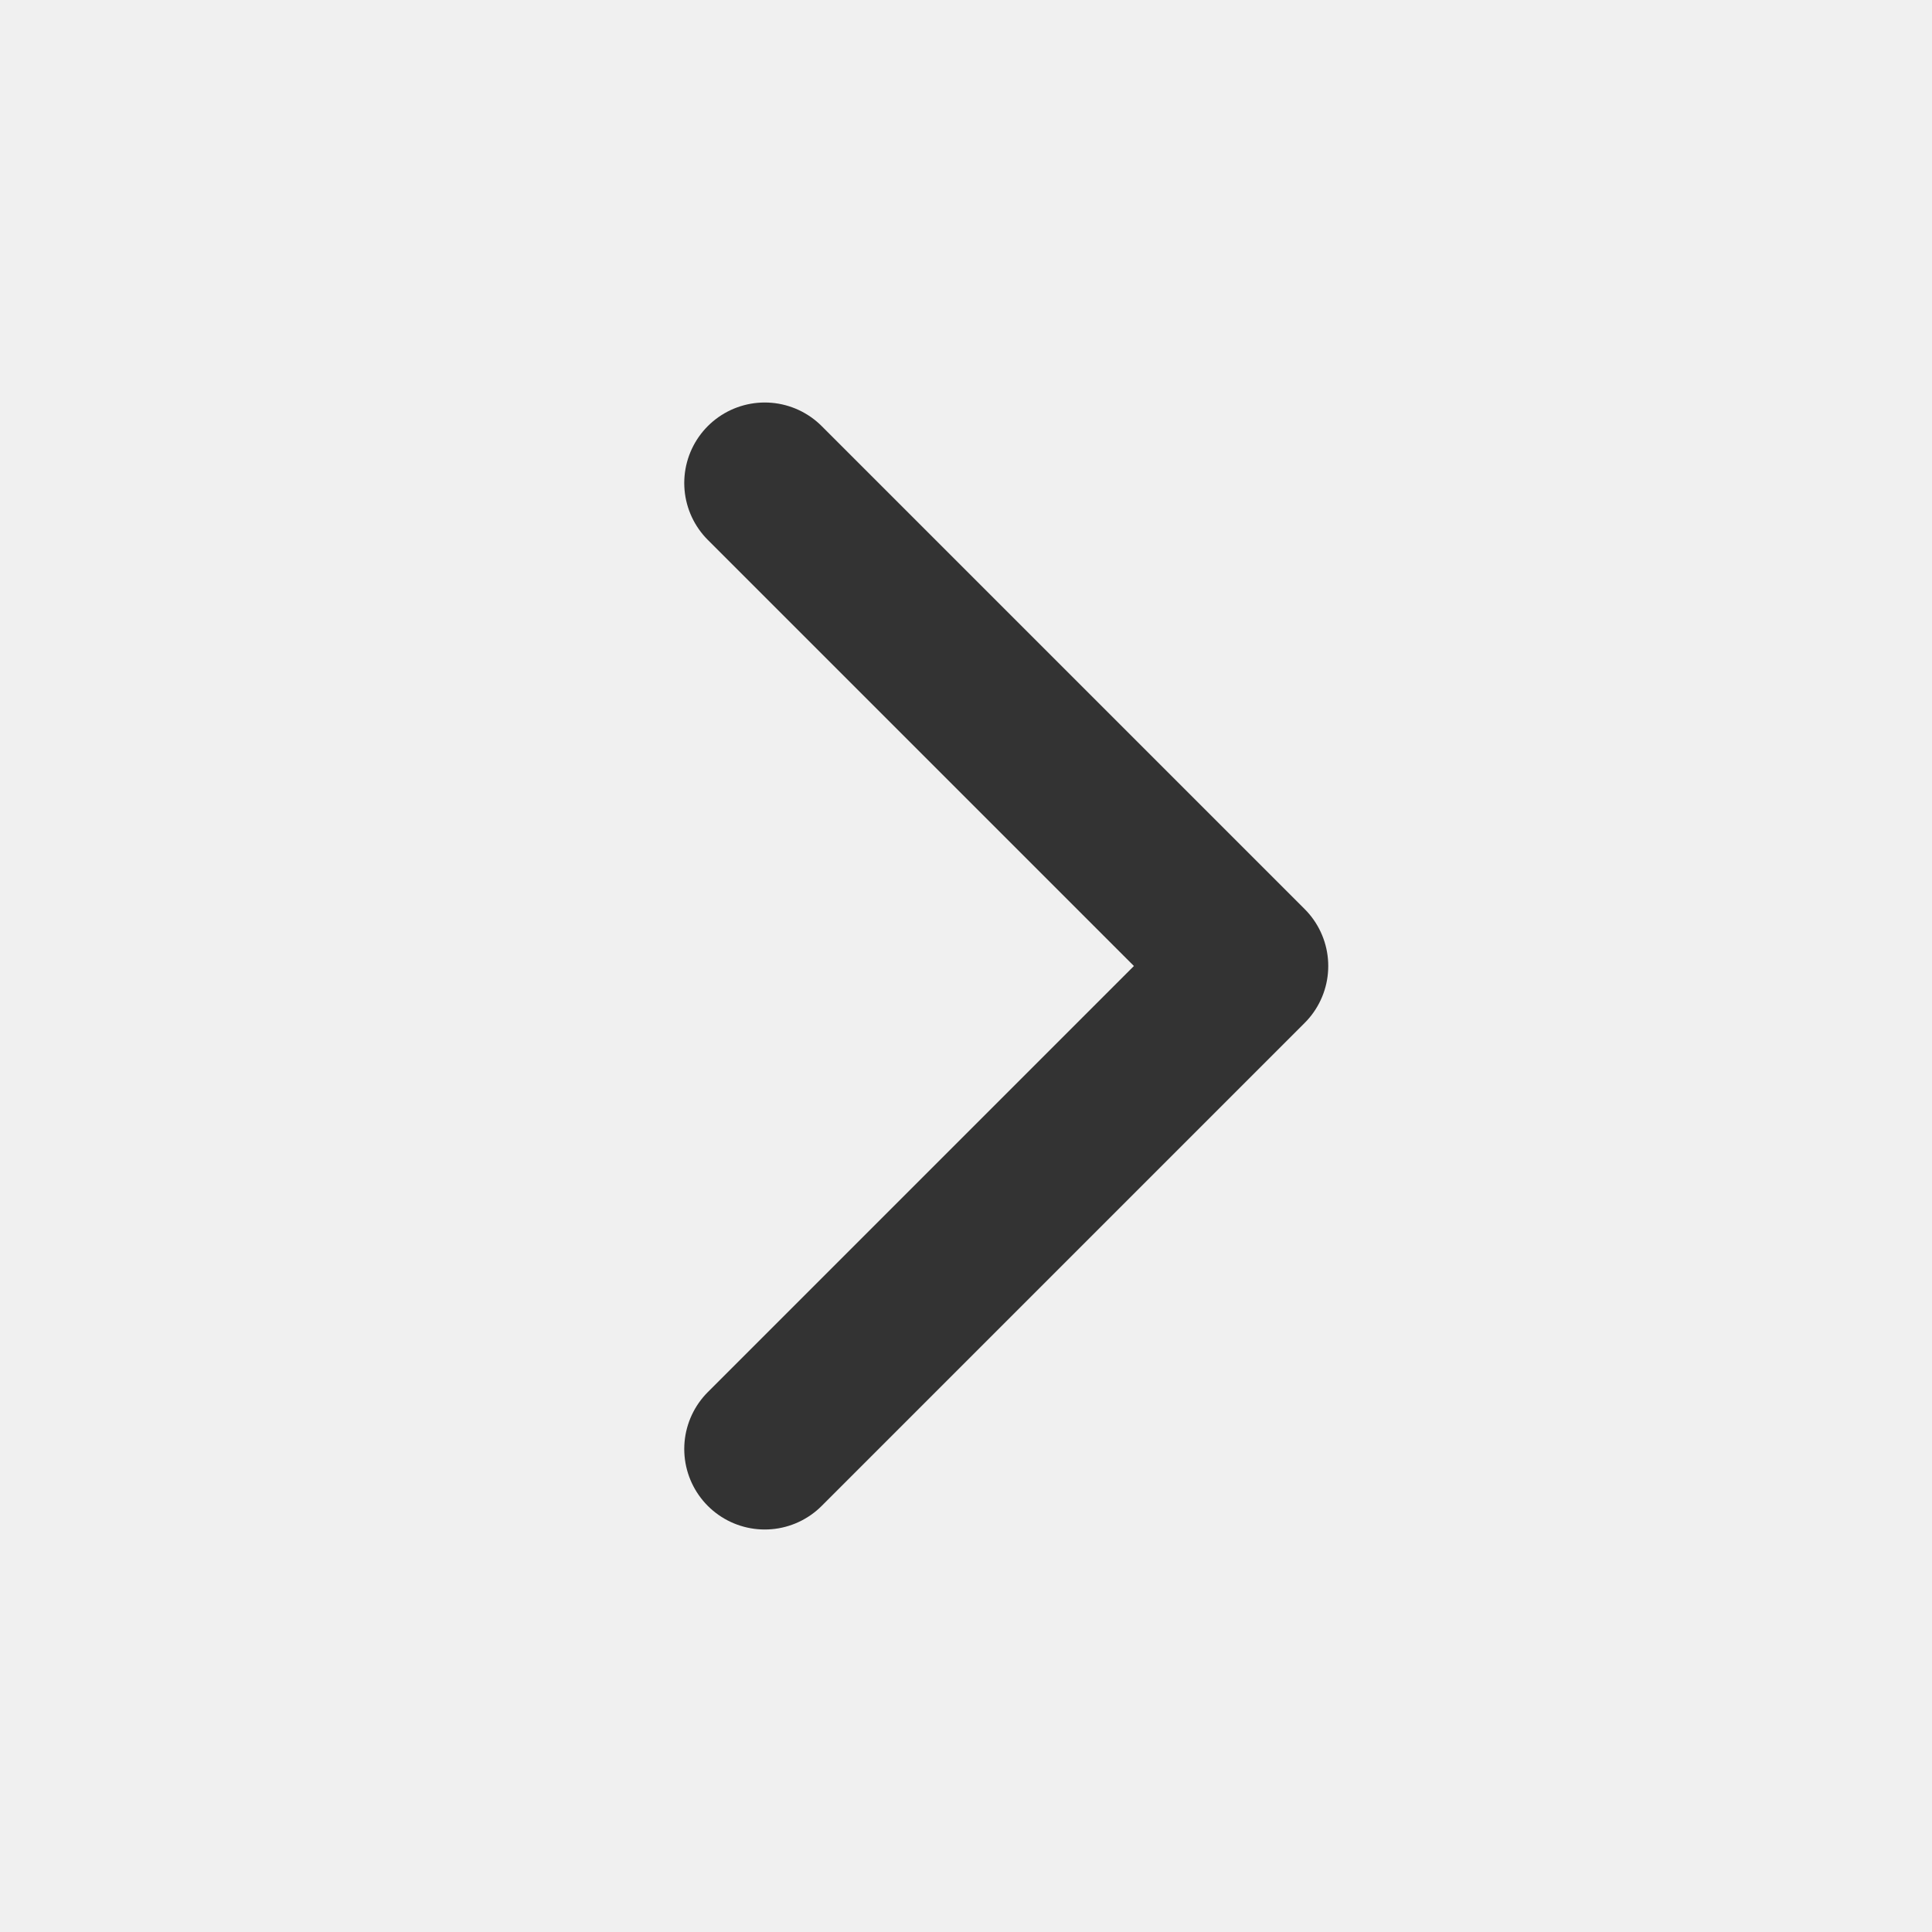
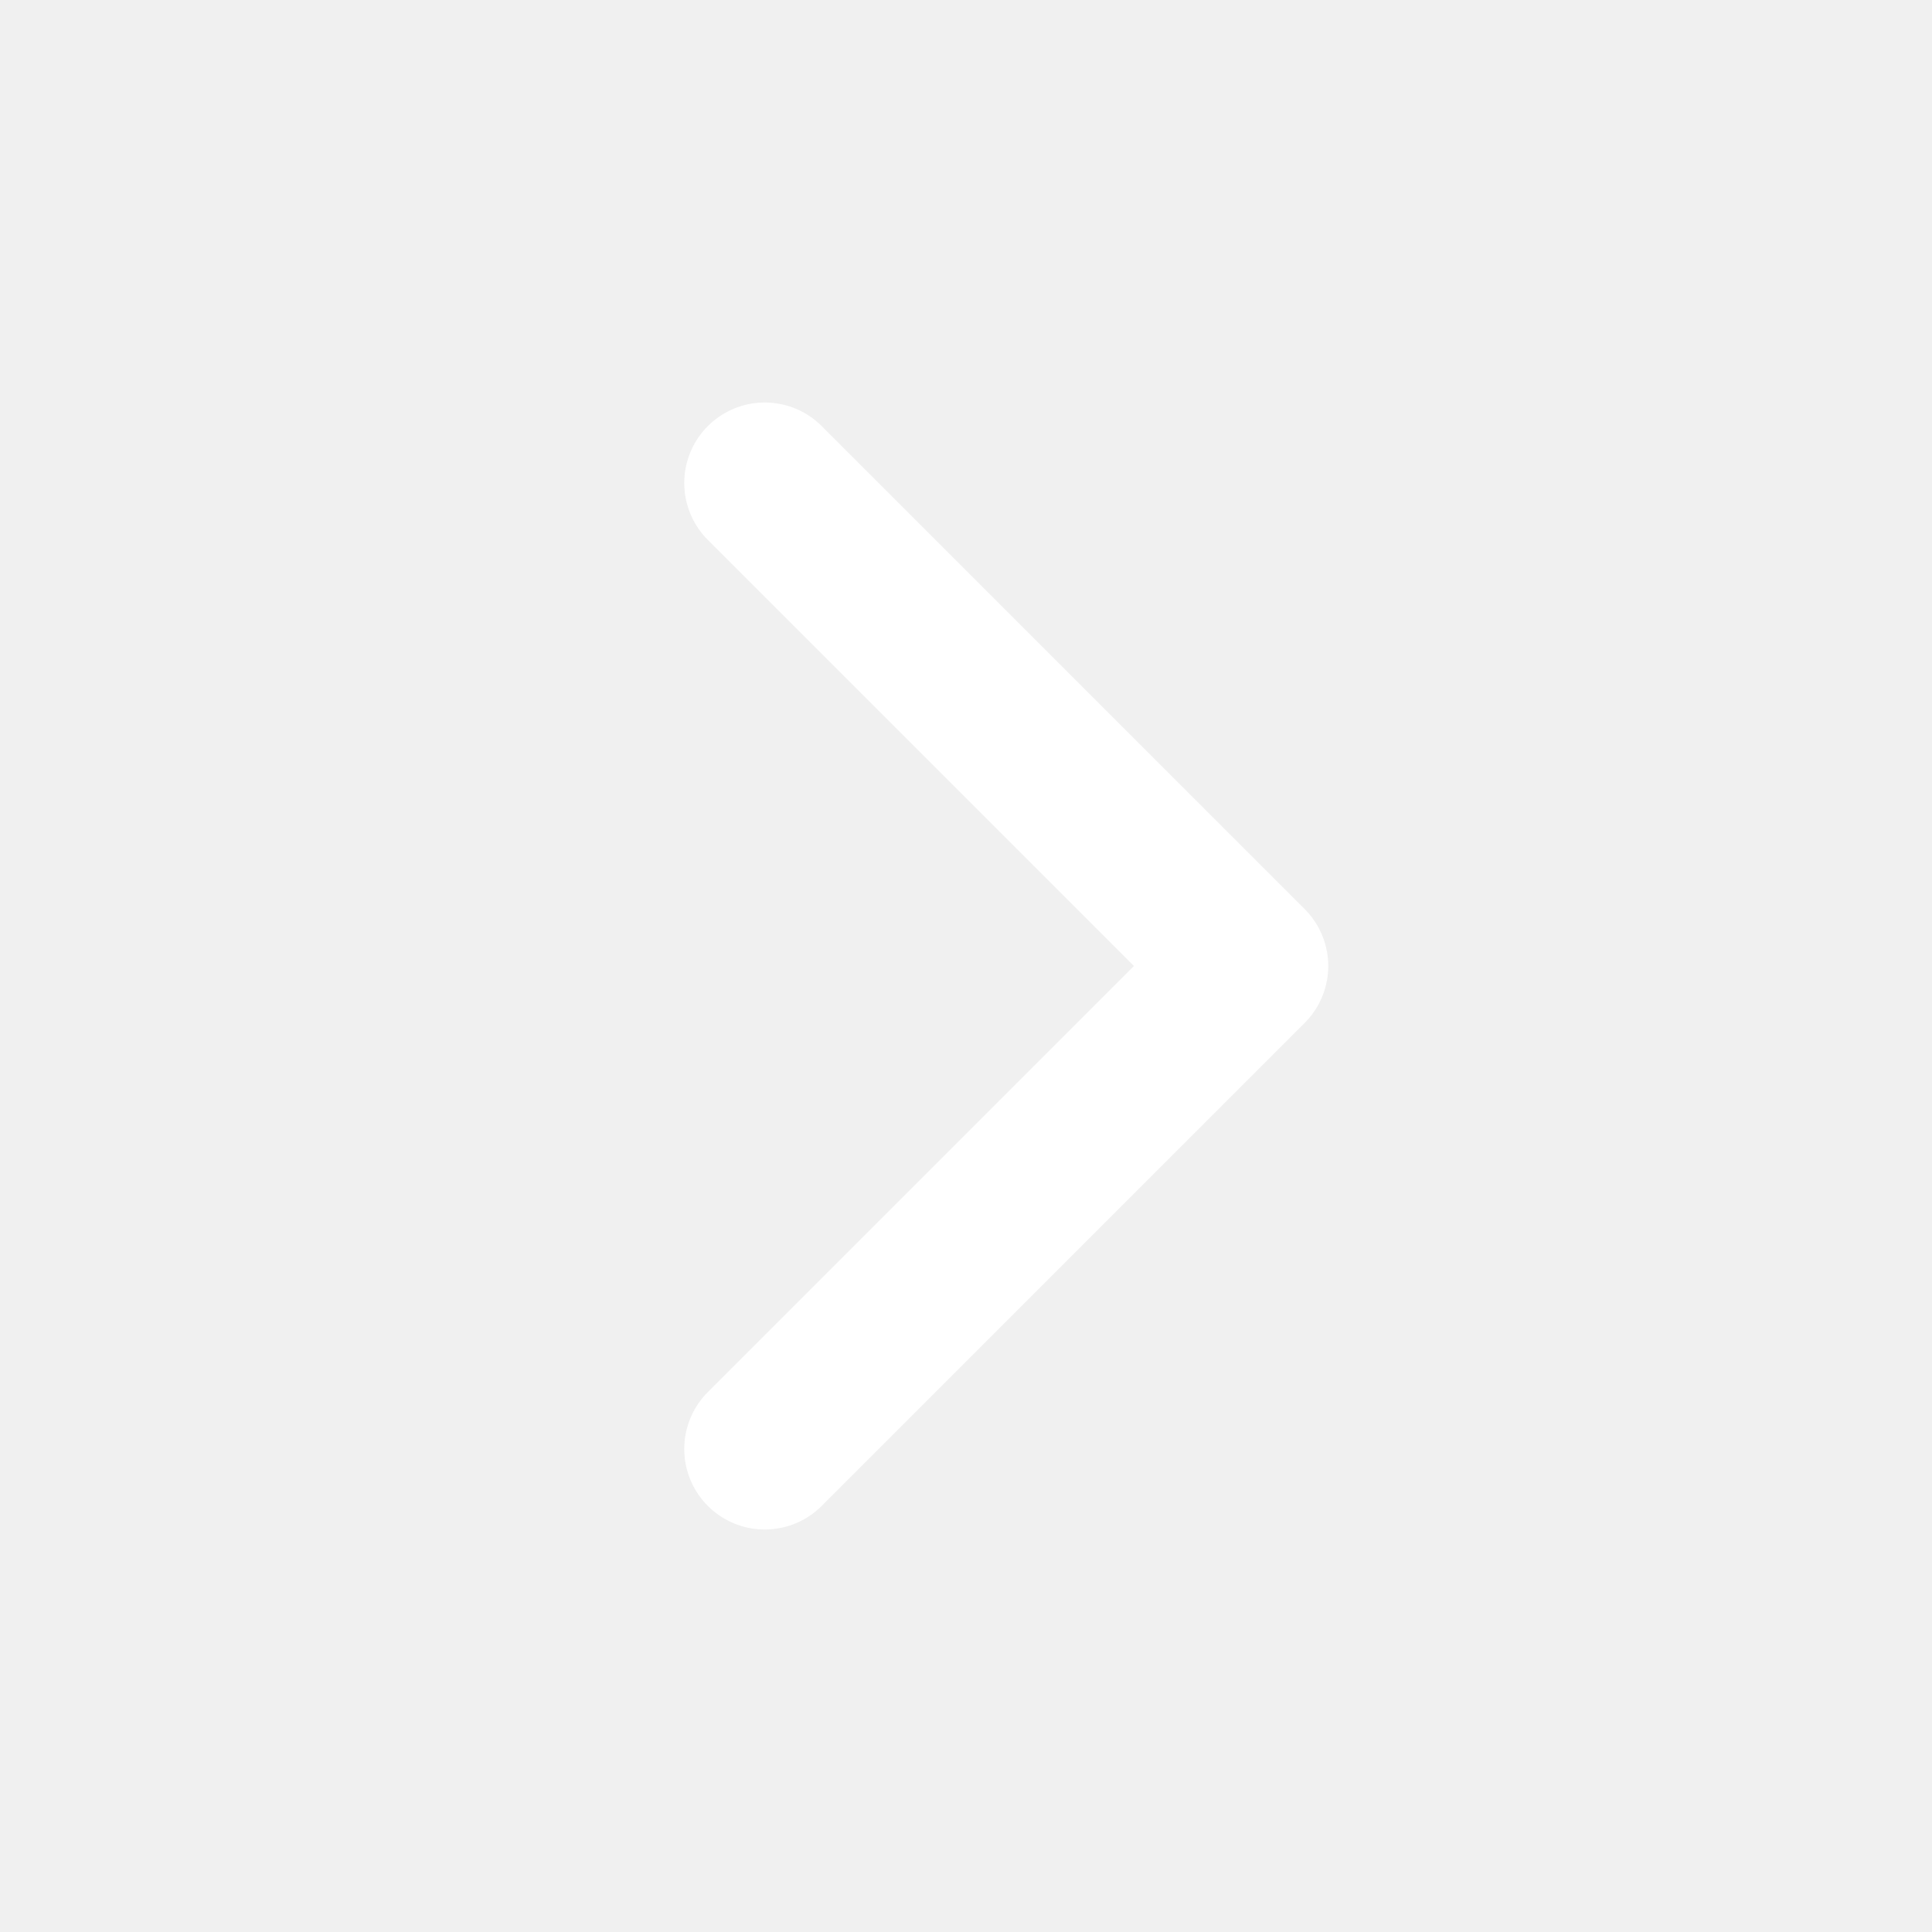
<svg xmlns="http://www.w3.org/2000/svg" width="24" height="24" viewBox="0 0 24 24" fill="none">
  <g id="right 1">
-     <path id="Vector" d="M9.5 6L15.5 12L9.5 18" stroke="#333333" stroke-width="2" stroke-linecap="round" stroke-linejoin="round" />
+     <path id="Vector" d="M9.5 6L15.5 12L9.5 18" stroke="#fff" stroke-width="2" stroke-linecap="round" stroke-linejoin="round" />
  </g>
</svg>
